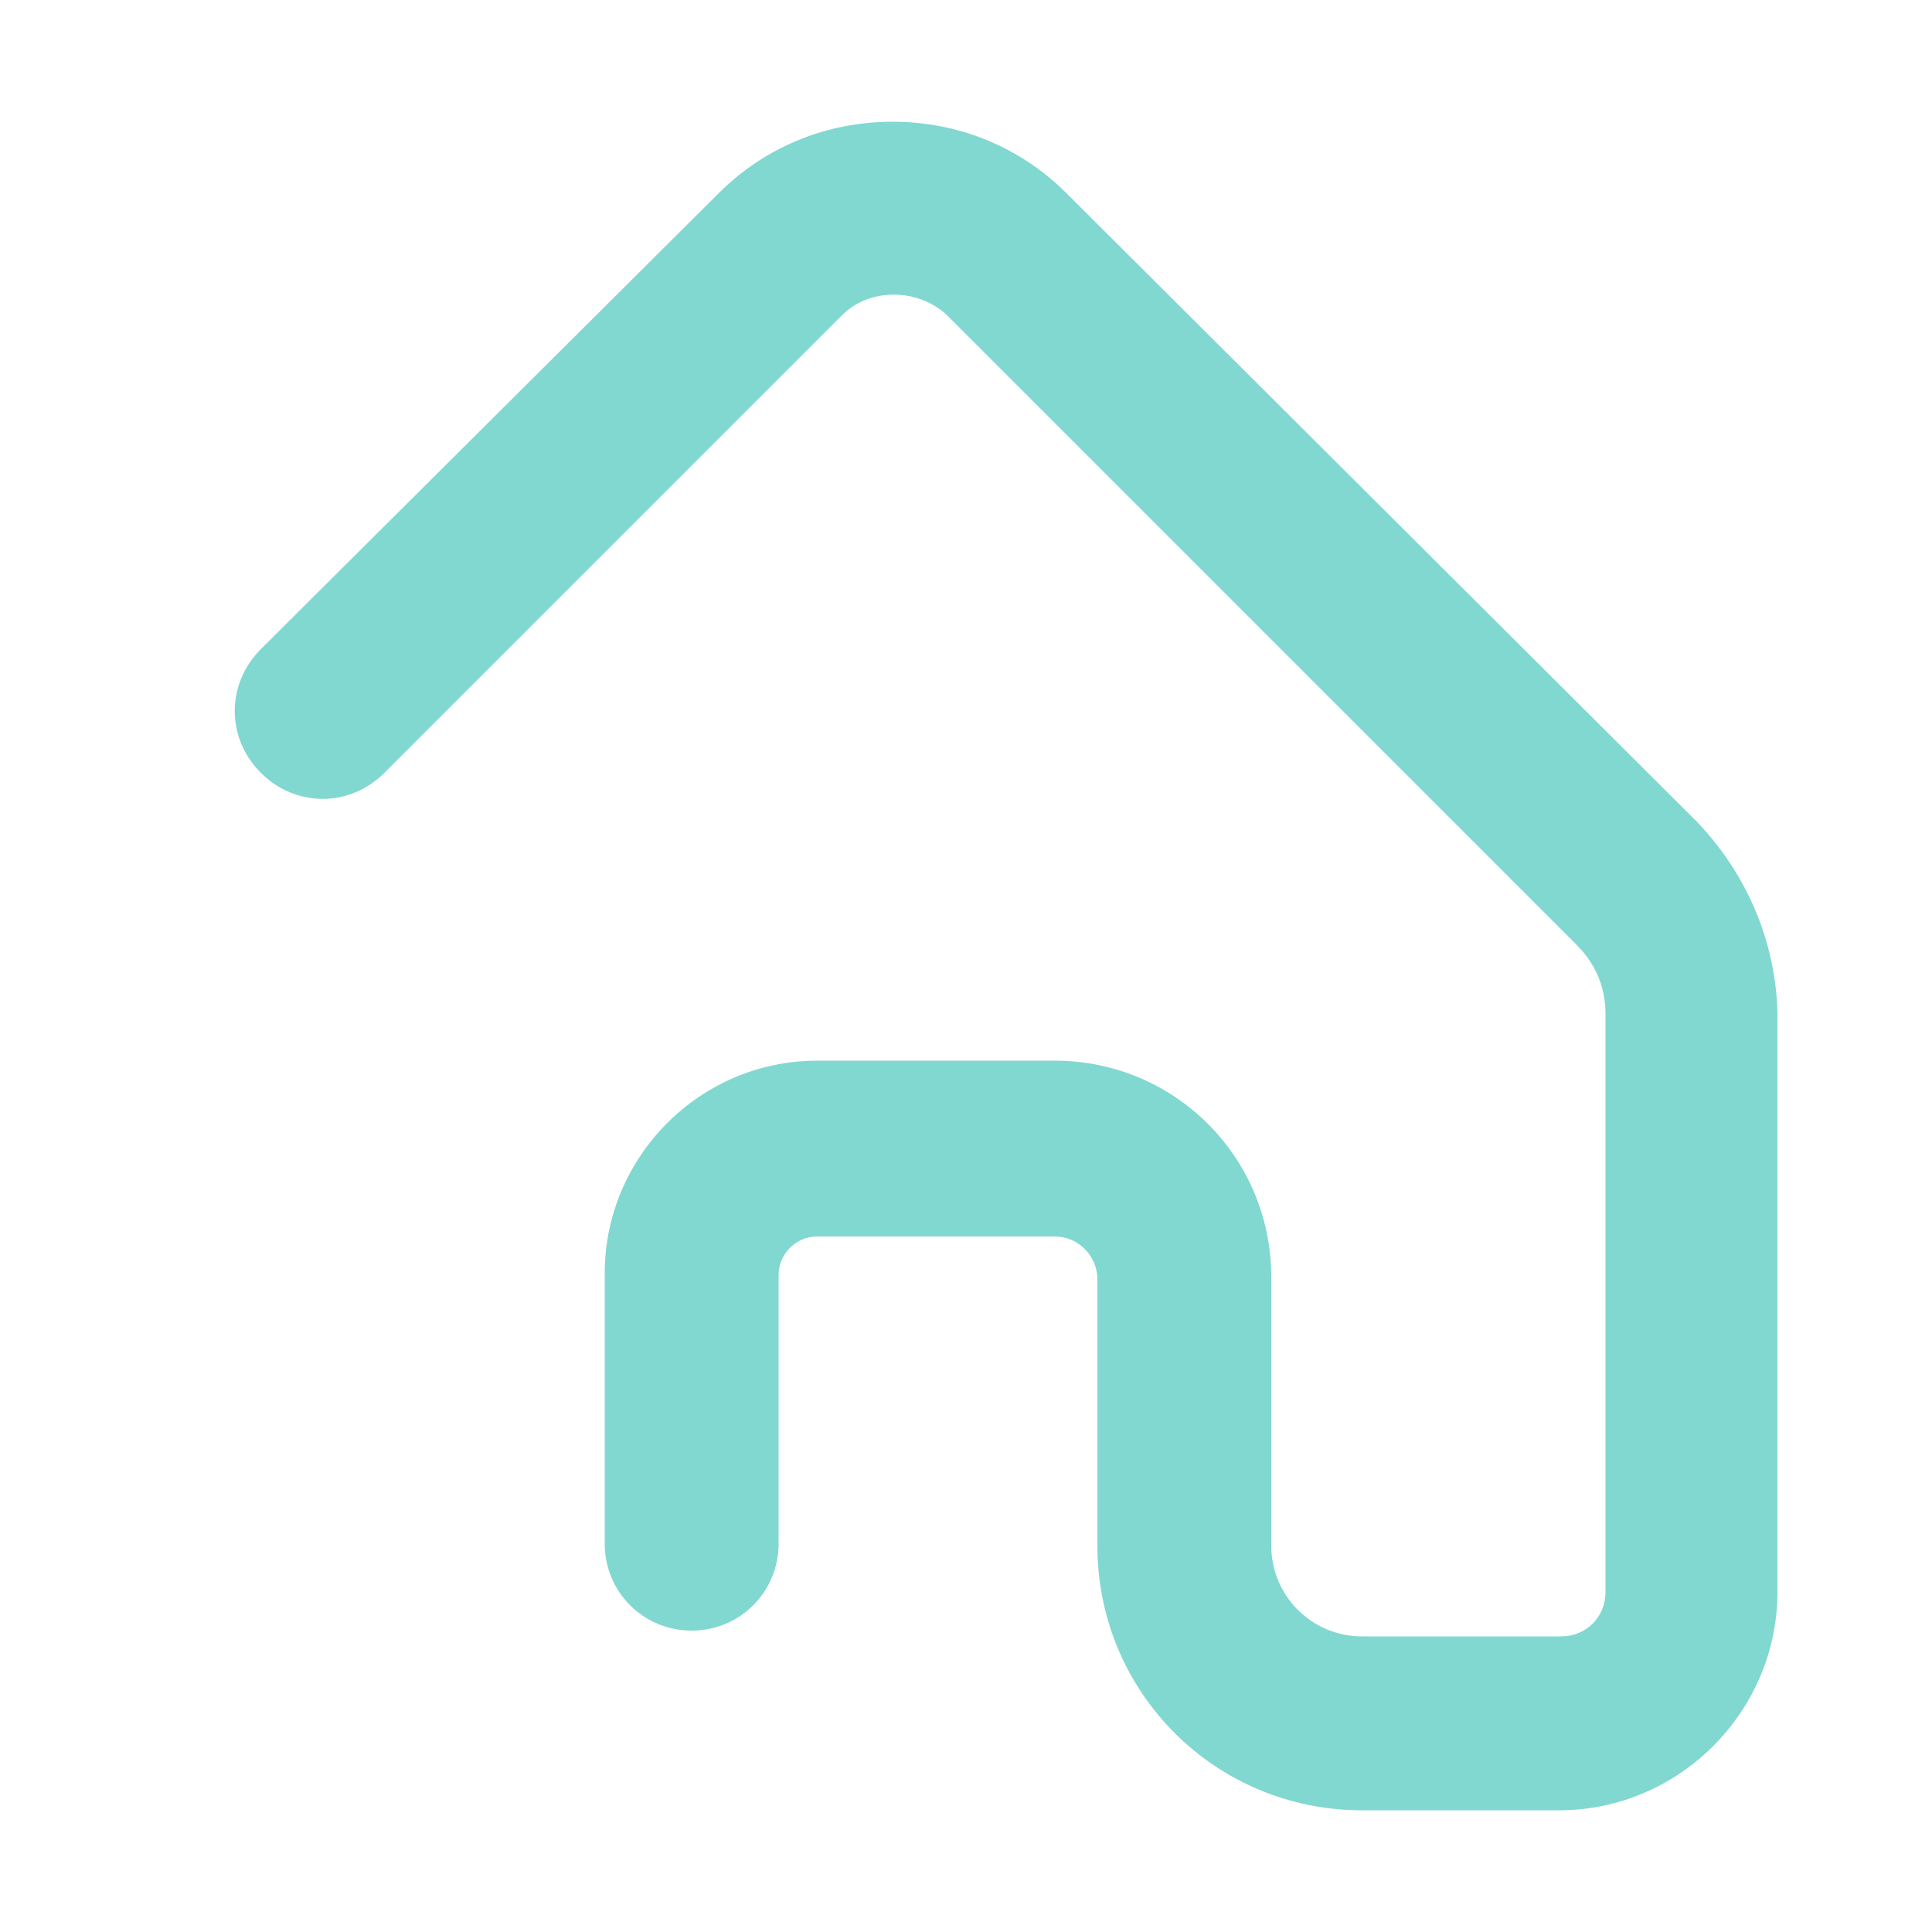
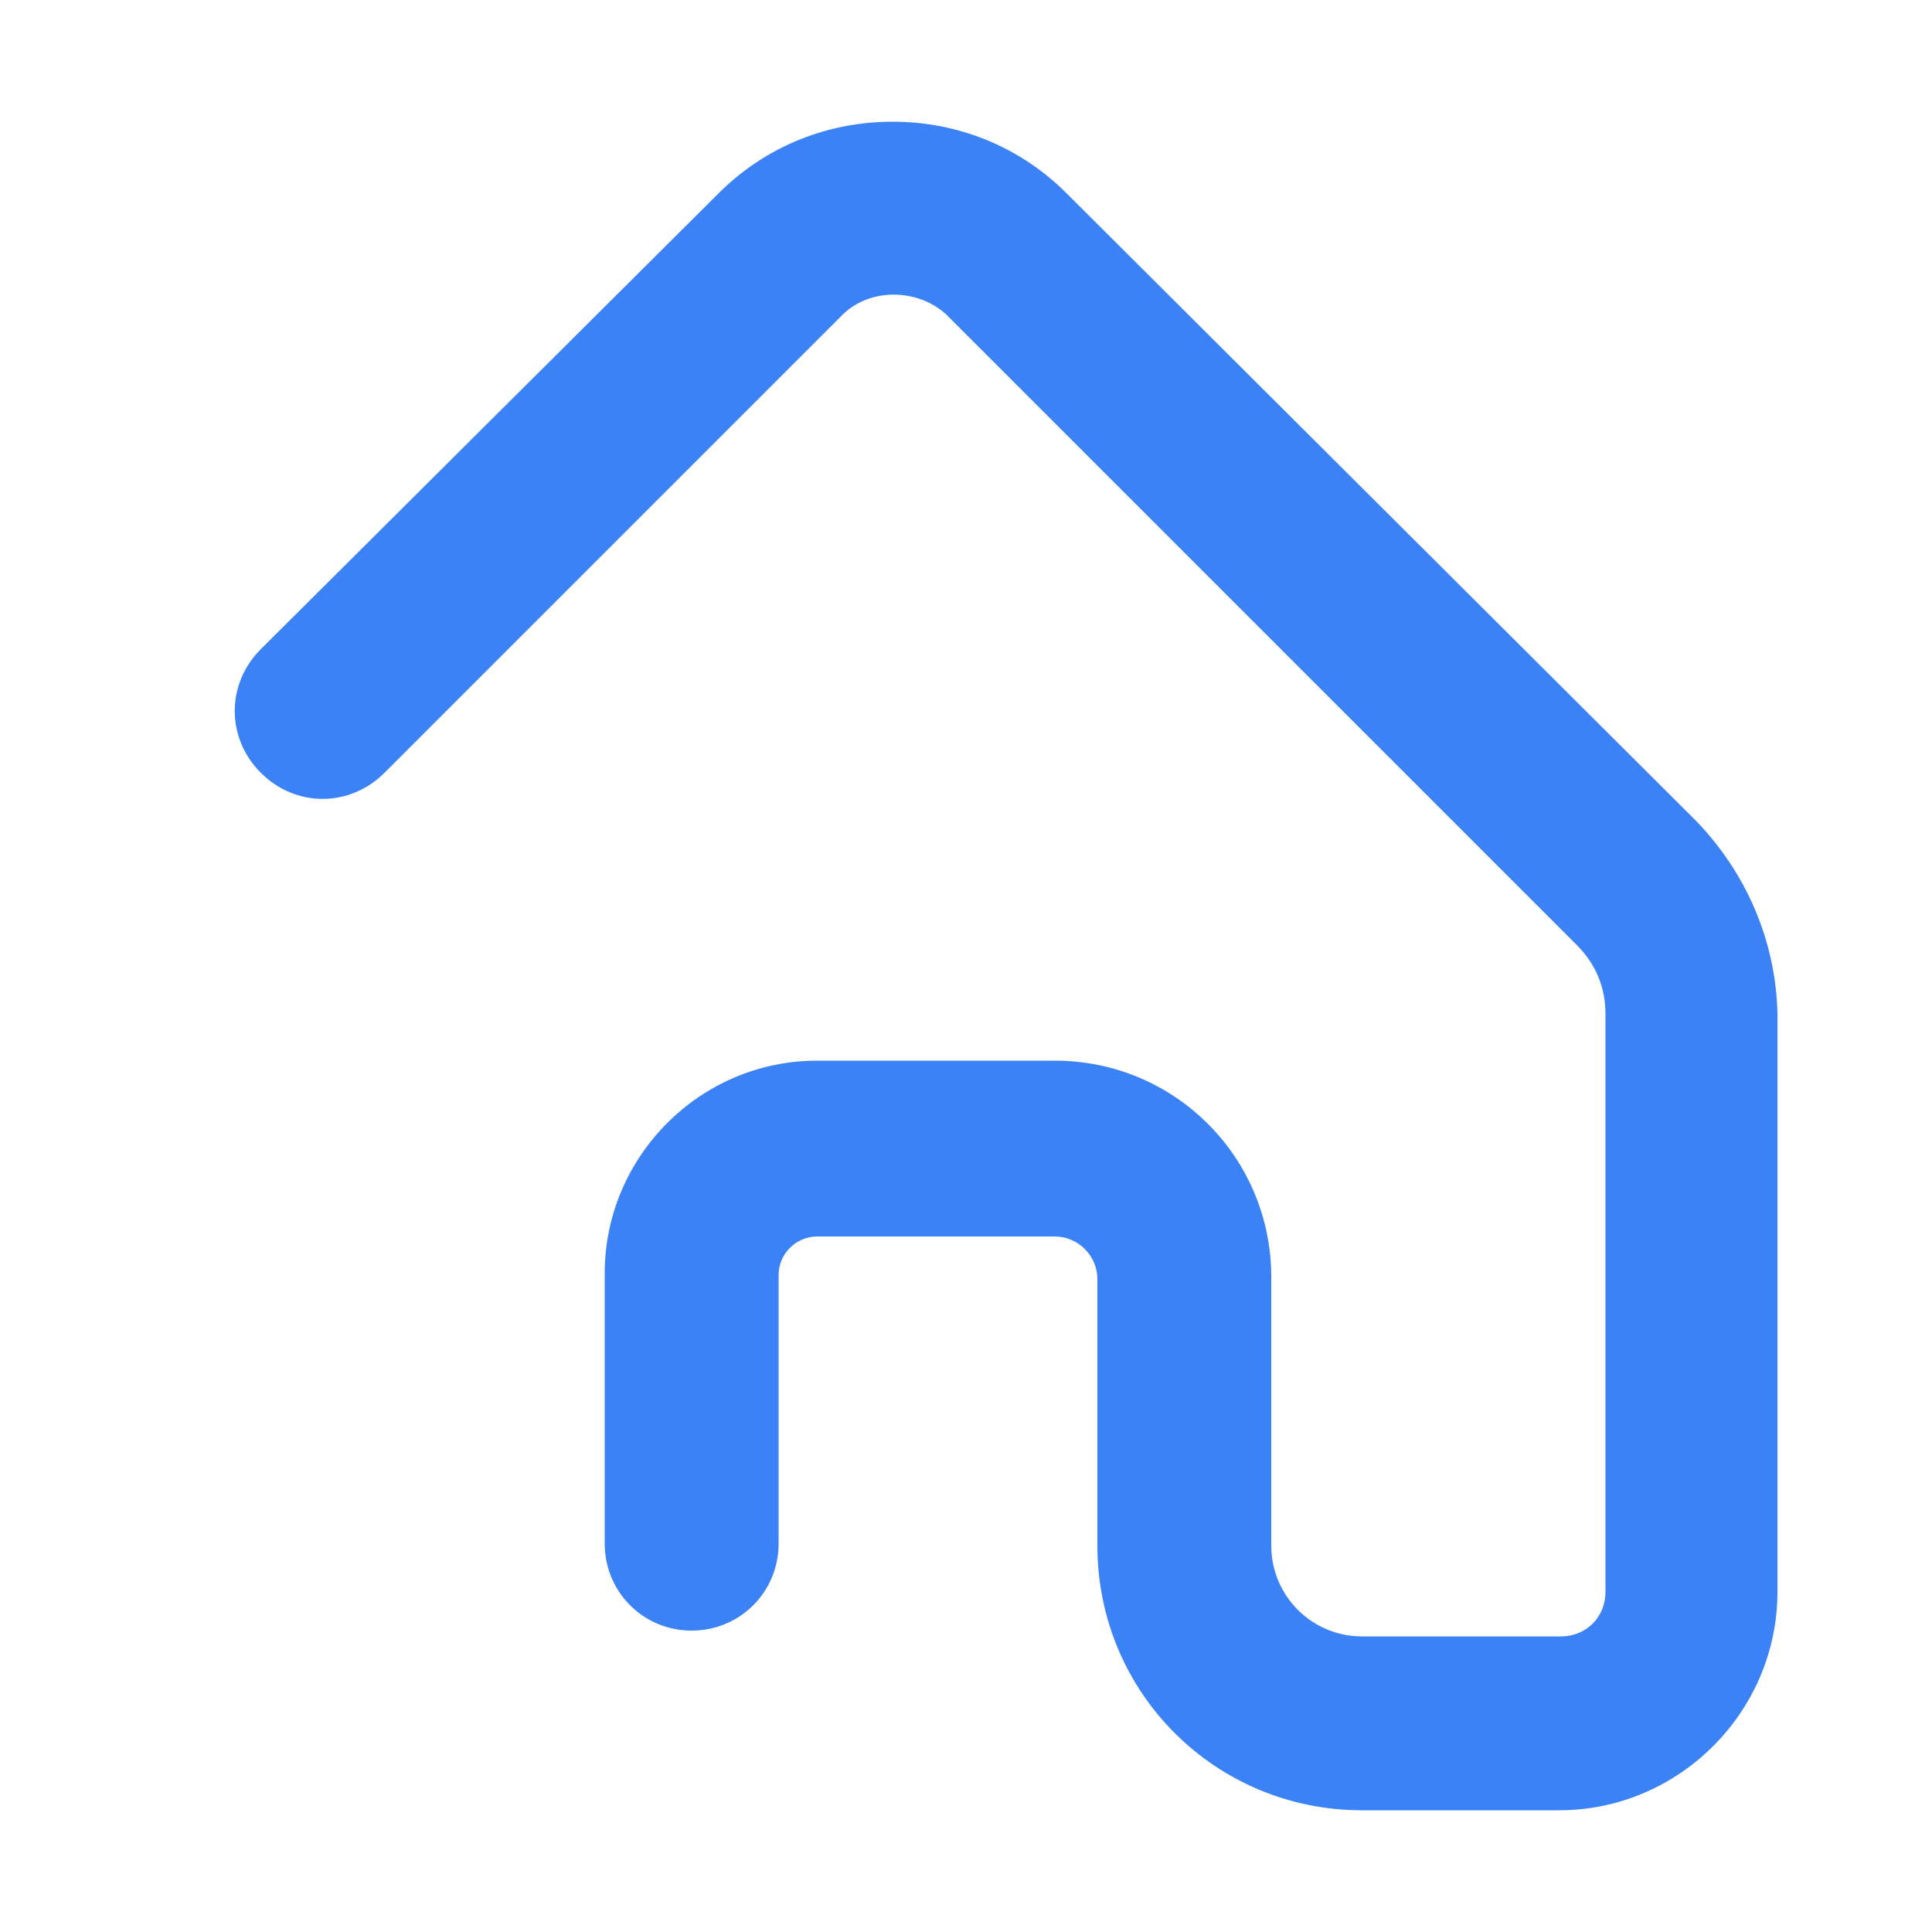
<svg xmlns="http://www.w3.org/2000/svg" viewBox="0 0 100 100" width="200" height="200">
-   <path d="M87.8,42.5L55.2,10c-2.4-2.4-5.6-3.7-9-3.7c-3.4,0-6.6,1.3-9,3.7L13.5,33.6c-1.8,1.8-1.8,4.6,0,6.4c1.8,1.8,4.6,1.8,6.4,0     l23.7-23.7c1.4-1.4,3.9-1.4,5.4,0l32.6,32.6c1,1,1.5,2.2,1.5,3.6v29.9c0,1.3-1,2.3-2.3,2.3H70.5c-2.6,0-4.7-2.1-4.7-4.7V66.1     c0-6.2-5-11.2-11.2-11.2H42.3c-6.1,0-11,5-11,11v14c0,2.5,2,4.5,4.5,4.5s4.5-2,4.5-4.5V66c0-1.1,0.9-2,2-2h12.3     c1.2,0,2.2,1,2.2,2.2V80c0,7.6,6.1,13.7,13.7,13.7h10.2c6.2,0,11.3-5.1,11.3-11.3V52.4C91.9,48.7,90.4,45.2,87.8,42.5z" fill="#81D8D0" stroke="none" />
+   <path d="M87.8,42.5L55.2,10c-2.4-2.4-5.6-3.7-9-3.7c-3.4,0-6.6,1.3-9,3.7L13.5,33.6c-1.8,1.8-1.8,4.6,0,6.4c1.8,1.8,4.6,1.8,6.4,0     l23.7-23.7c1.4-1.4,3.9-1.4,5.4,0l32.6,32.6c1,1,1.5,2.2,1.5,3.6v29.9c0,1.3-1,2.3-2.3,2.3H70.5c-2.6,0-4.7-2.1-4.7-4.7V66.1     c0-6.2-5-11.2-11.2-11.2H42.3c-6.1,0-11,5-11,11v14c0,2.5,2,4.5,4.5,4.5s4.5-2,4.5-4.5V66c0-1.1,0.9-2,2-2h12.3     c1.2,0,2.2,1,2.2,2.2V80c0,7.6,6.1,13.7,13.7,13.7h10.2c6.2,0,11.3-5.1,11.3-11.3V52.4C91.9,48.7,90.4,45.2,87.8,42.5z" fill="#3b82f6" stroke="none" />
</svg>
